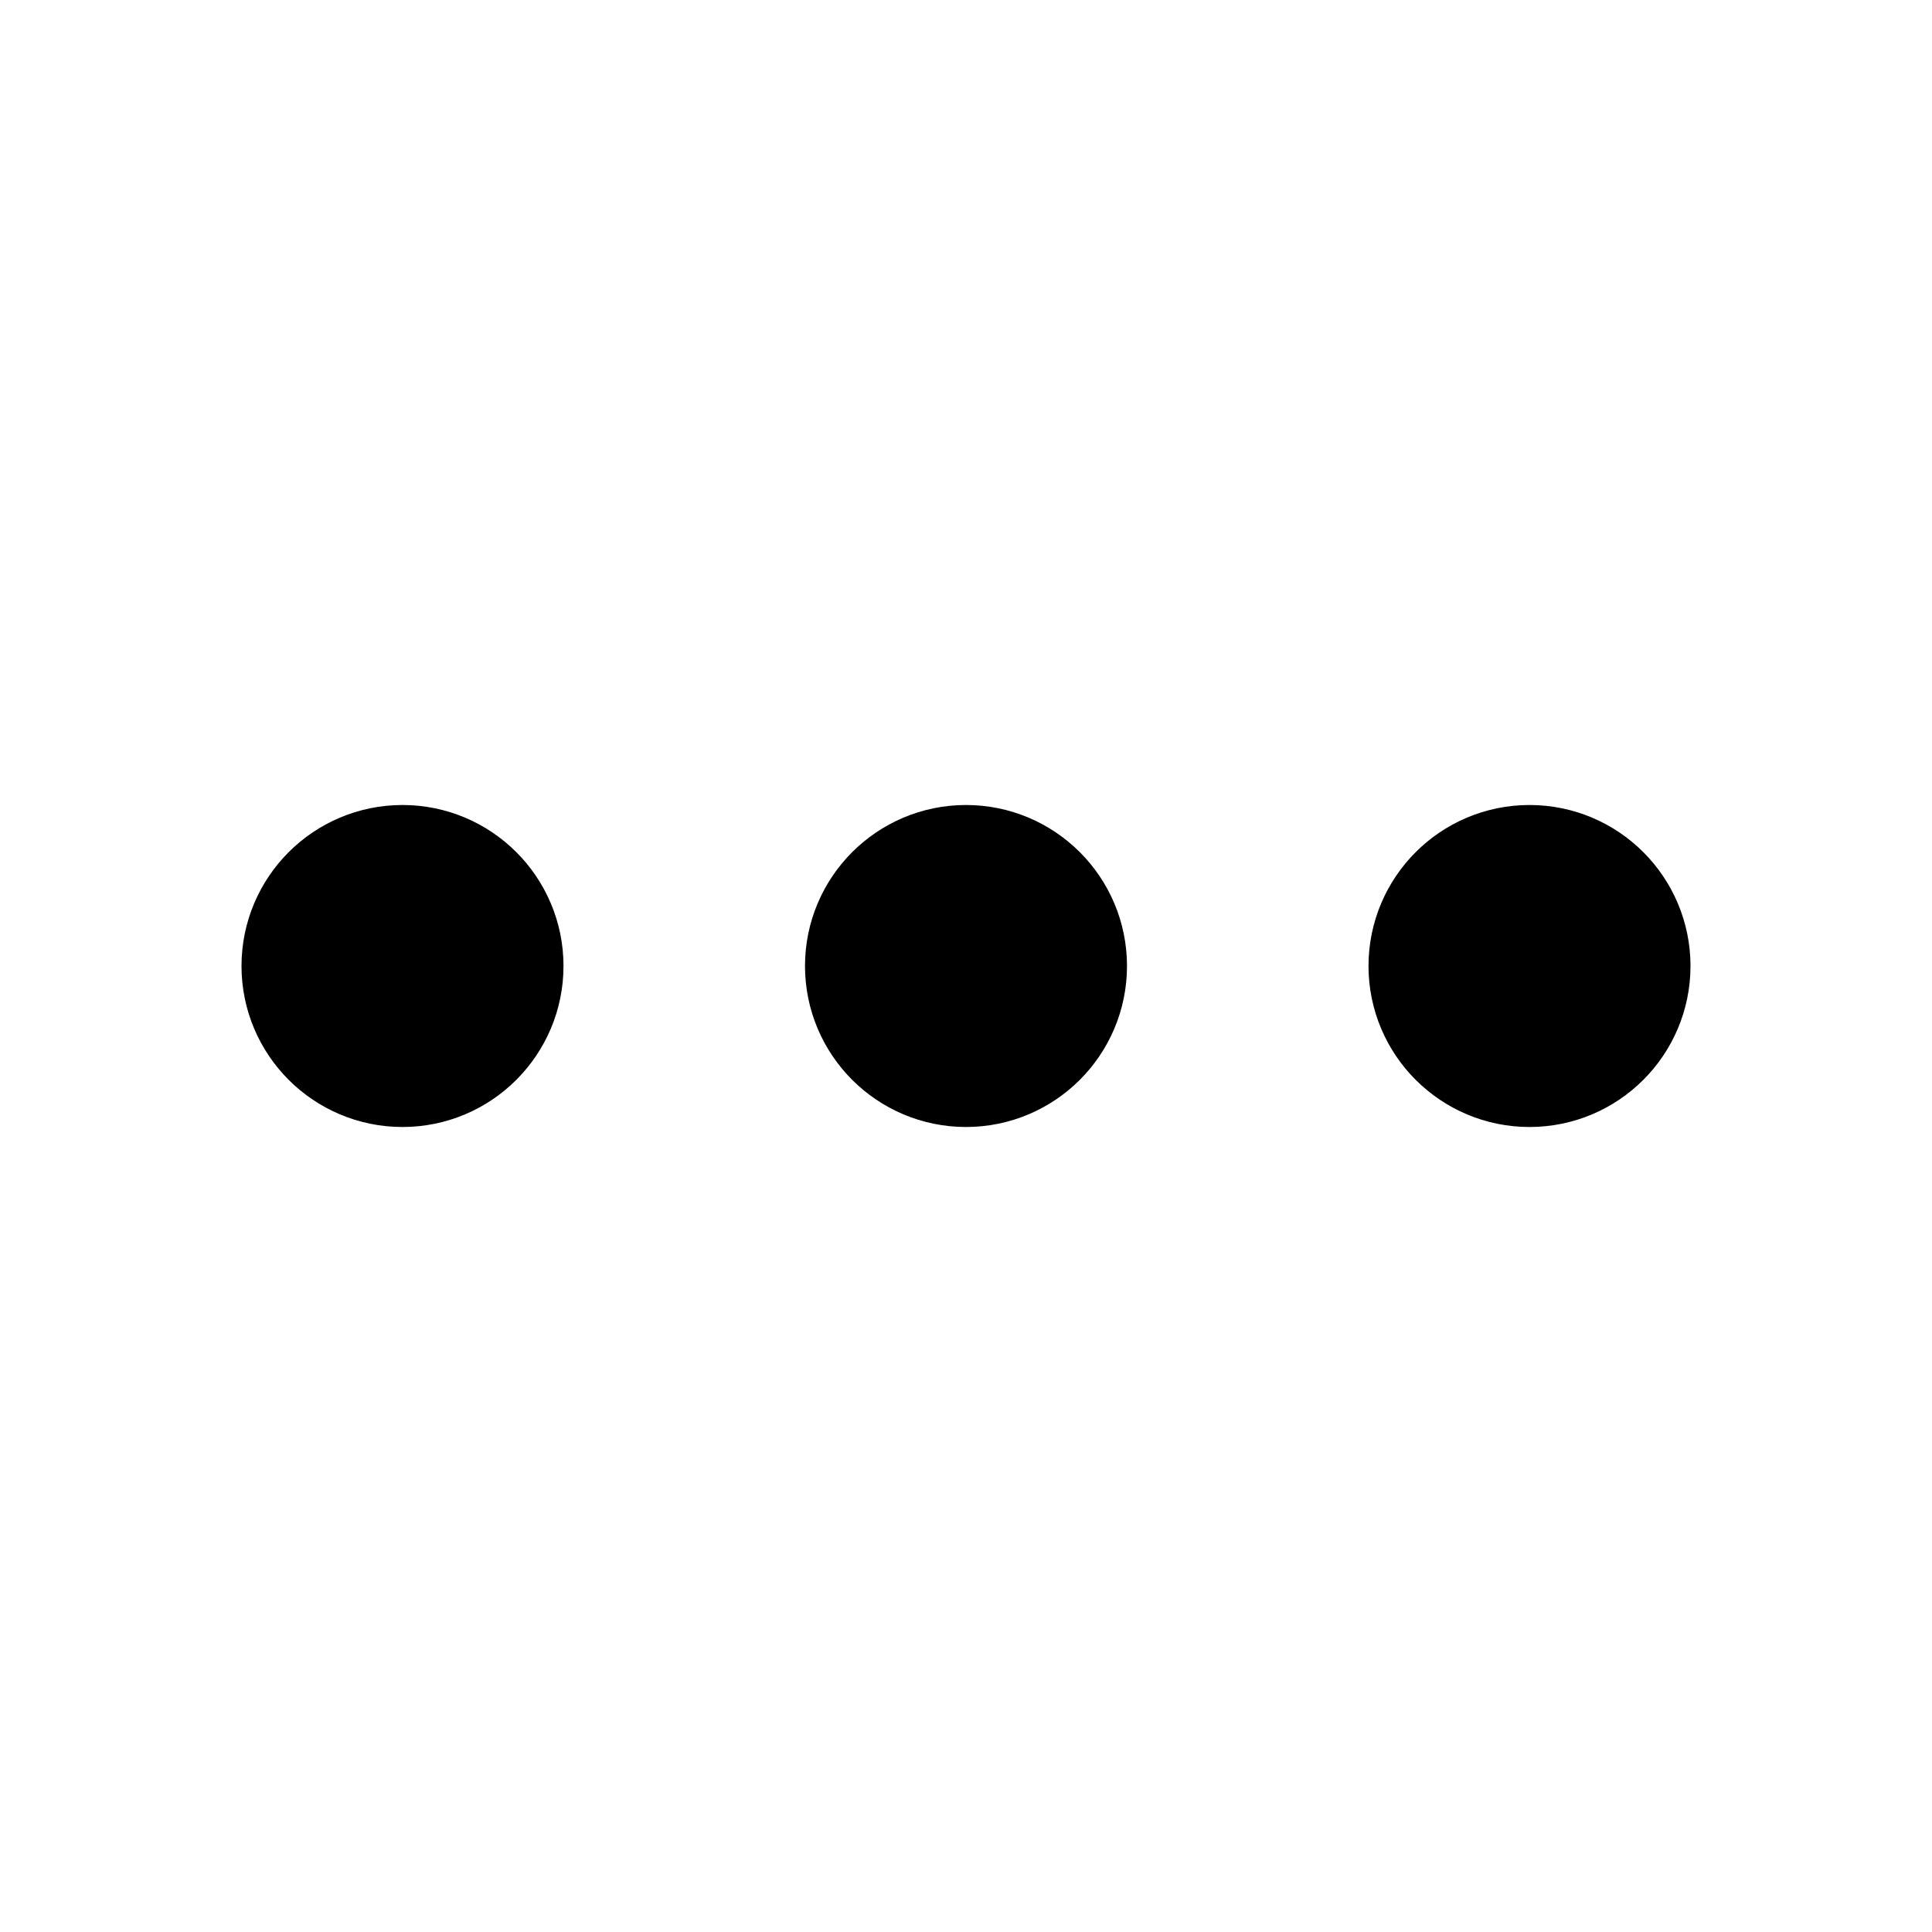
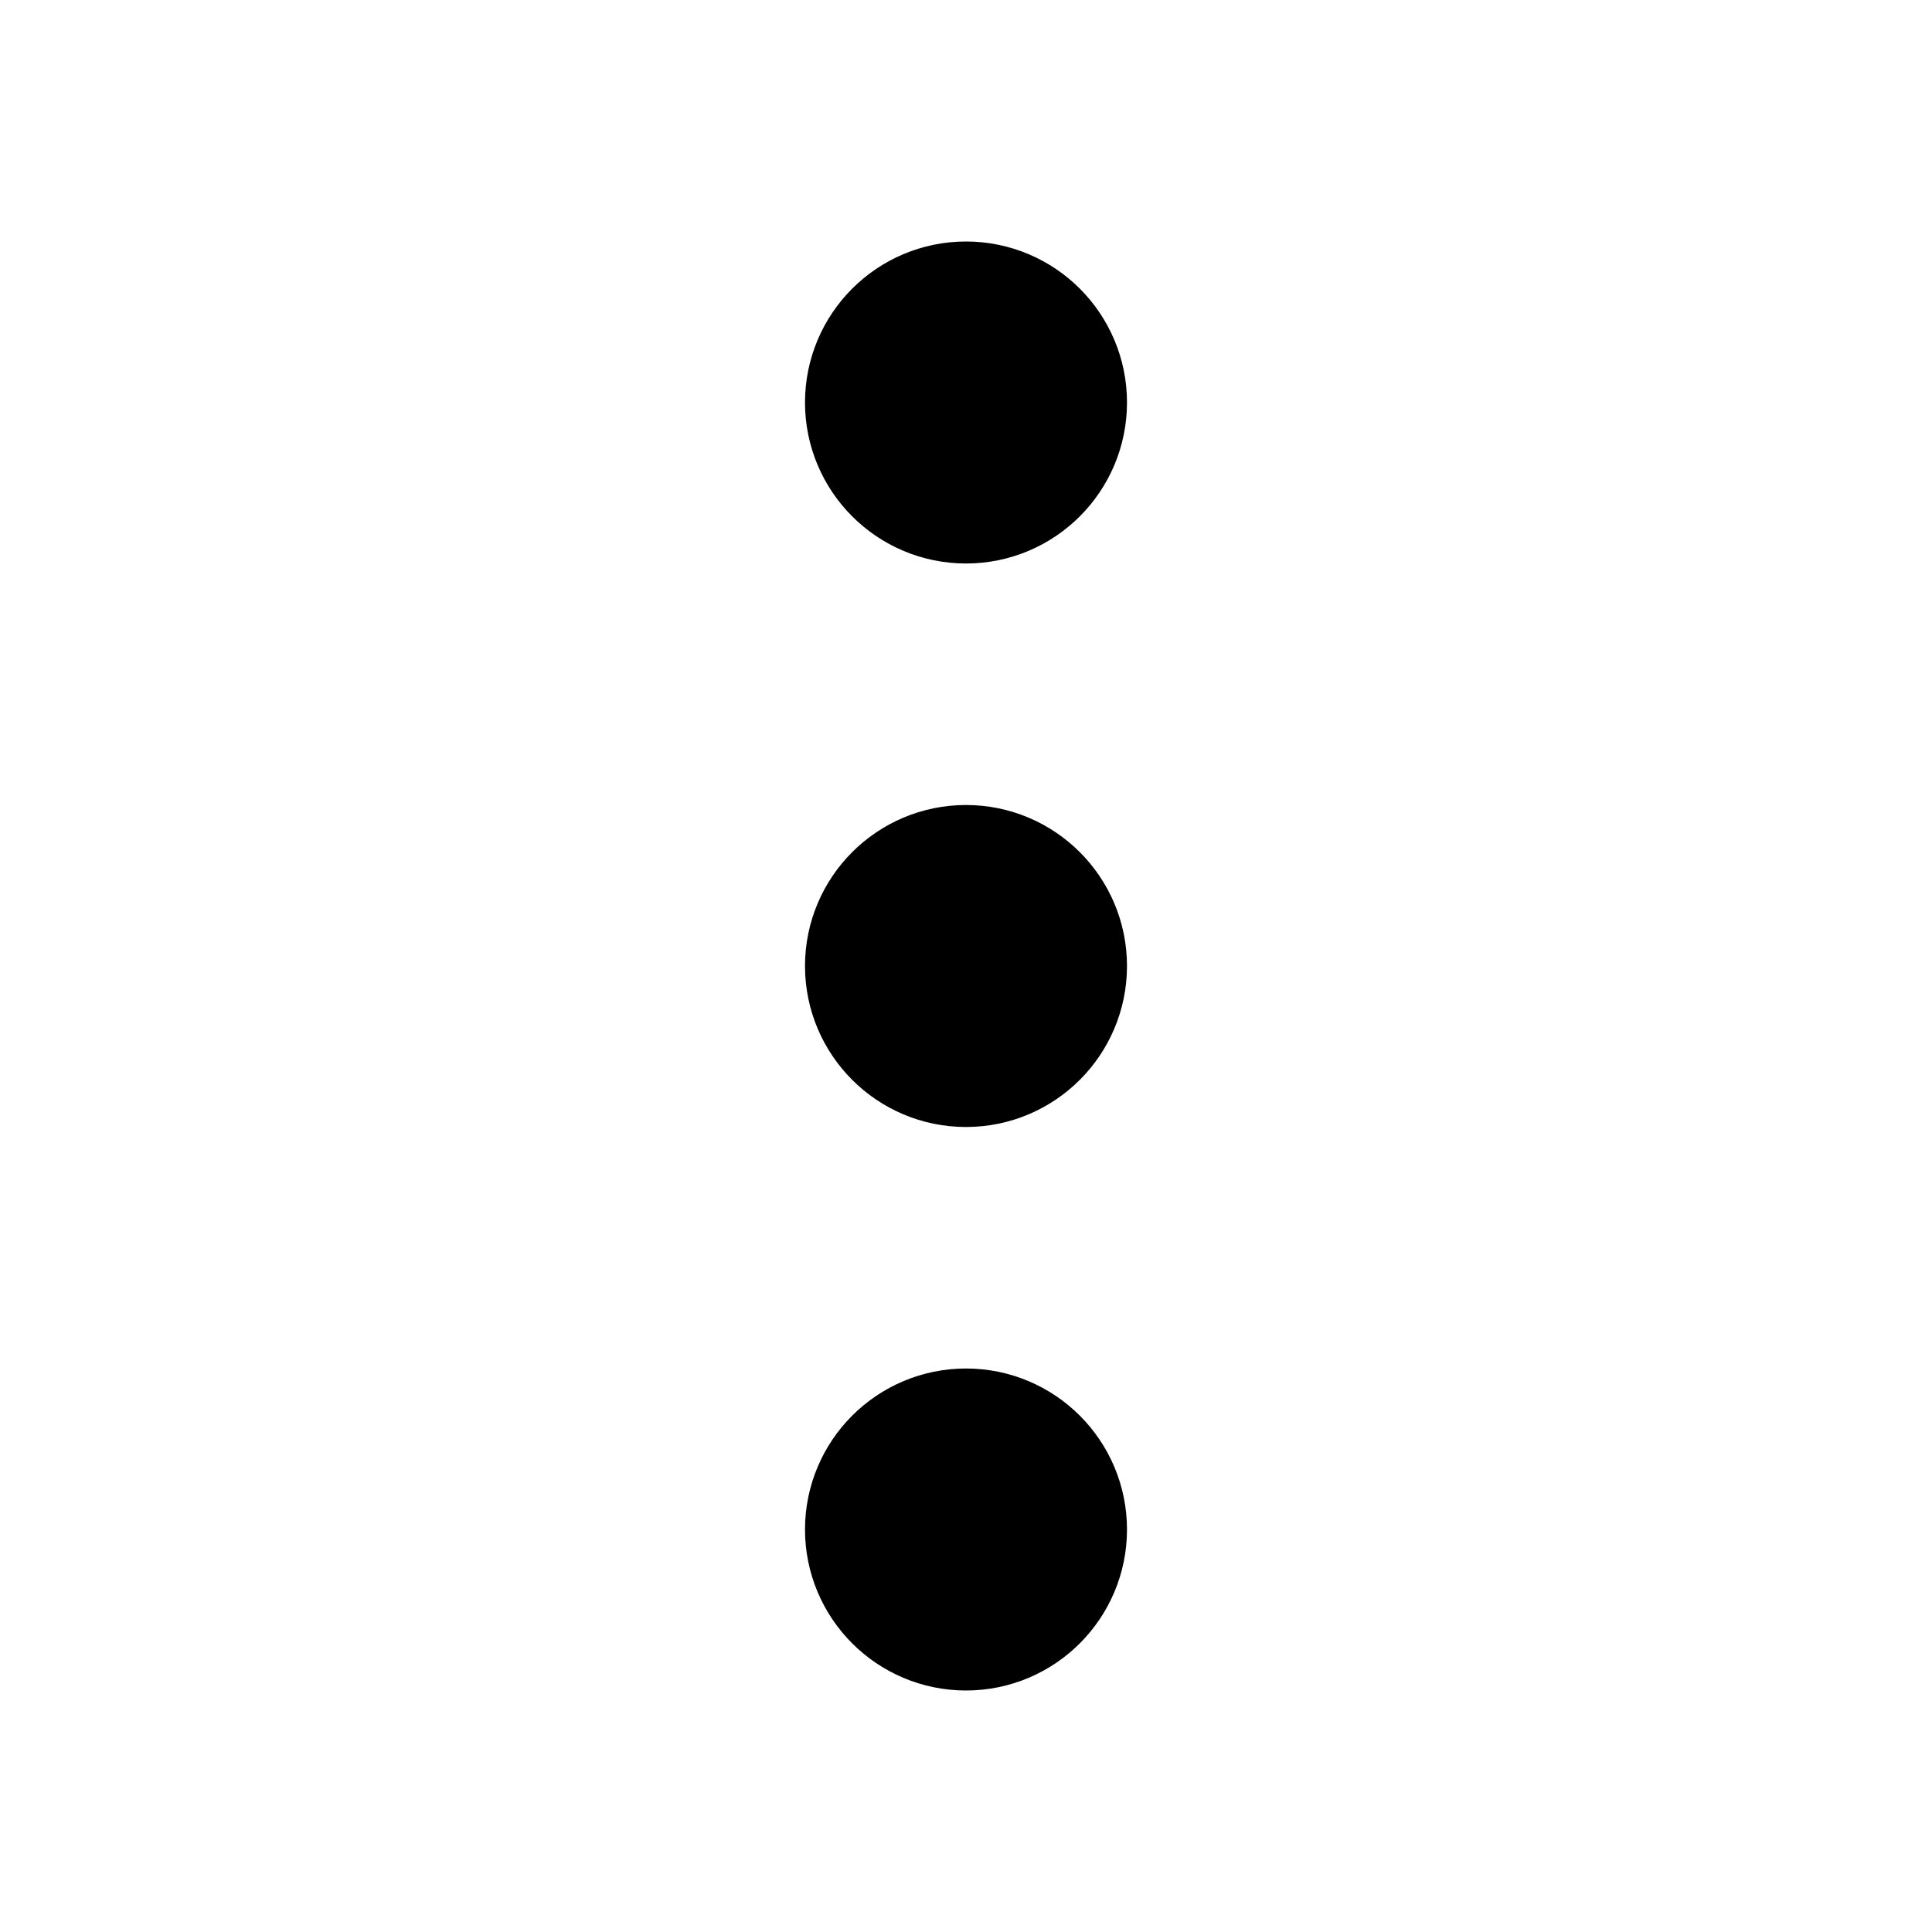
<svg xmlns="http://www.w3.org/2000/svg" width="24" height="24" viewBox="0 0 24 24" fill="none">
  <path d="M12 13C12.552 13 13 12.552 13 12C13 11.448 12.552 11 12 11C11.448 11 11 11.448 11 12C11 12.552 11.448 13 12 13Z" stroke="black" stroke-width="2" stroke-linecap="round" stroke-linejoin="round" />
-   <path d="M19 13C19.552 13 20 12.552 20 12C20 11.448 19.552 11 19 11C18.448 11 18 11.448 18 12C18 12.552 18.448 13 19 13Z" stroke="black" stroke-width="2" stroke-linecap="round" stroke-linejoin="round" />
-   <path d="M5 13C5.552 13 6 12.552 6 12C6 11.448 5.552 11 5 11C4.448 11 4 11.448 4 12C4 12.552 4.448 13 5 13Z" stroke="black" stroke-width="2" stroke-linecap="round" stroke-linejoin="round" />
+   <path d="M12 6C12.552 6 13 5.552 13 5C13 4.448 12.552 4 12 4C11.448 4 11 4.448 11 5C11 5.552 11.448 6 12 6Z" stroke="black" stroke-width="2" stroke-linecap="round" stroke-linejoin="round" />
+   <path d="M12 20C12.552 20 13 19.552 13 19C13 18.448 12.552 18 12 18C11.448 18 11 18.448 11 19C11 19.552 11.448 20 12 20Z" stroke="black" stroke-width="2" stroke-linecap="round" stroke-linejoin="round" />
</svg>
